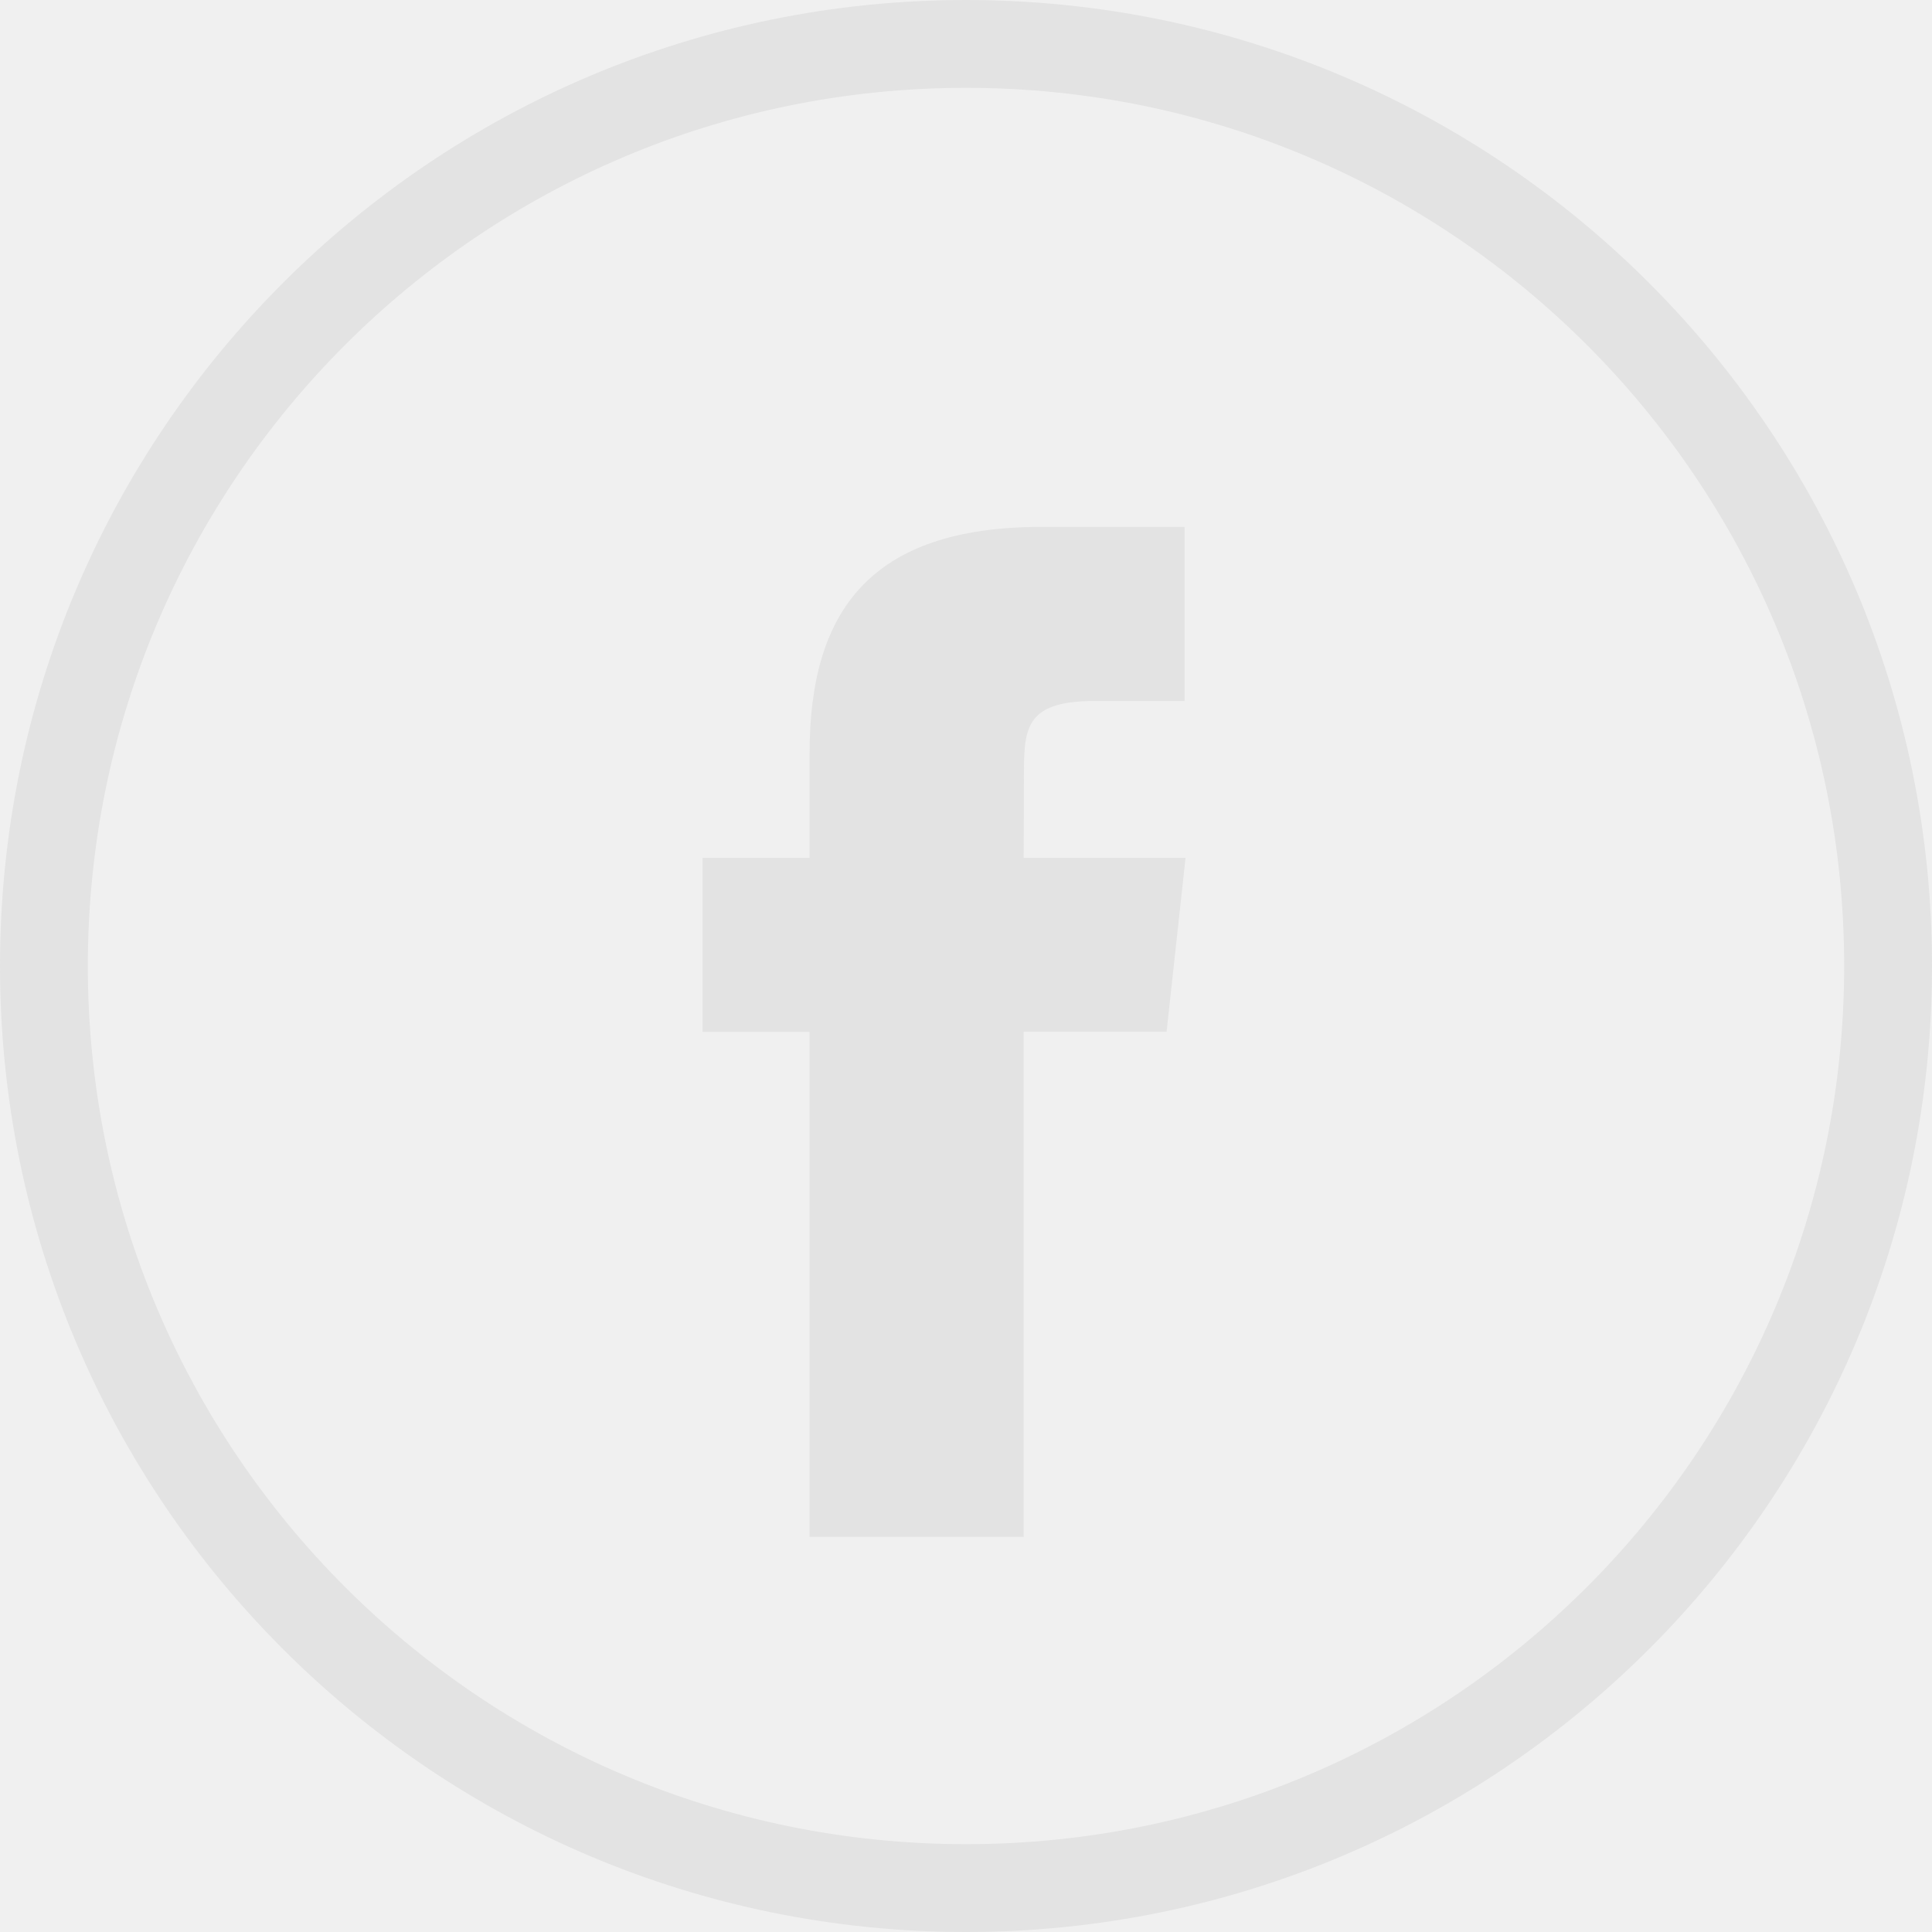
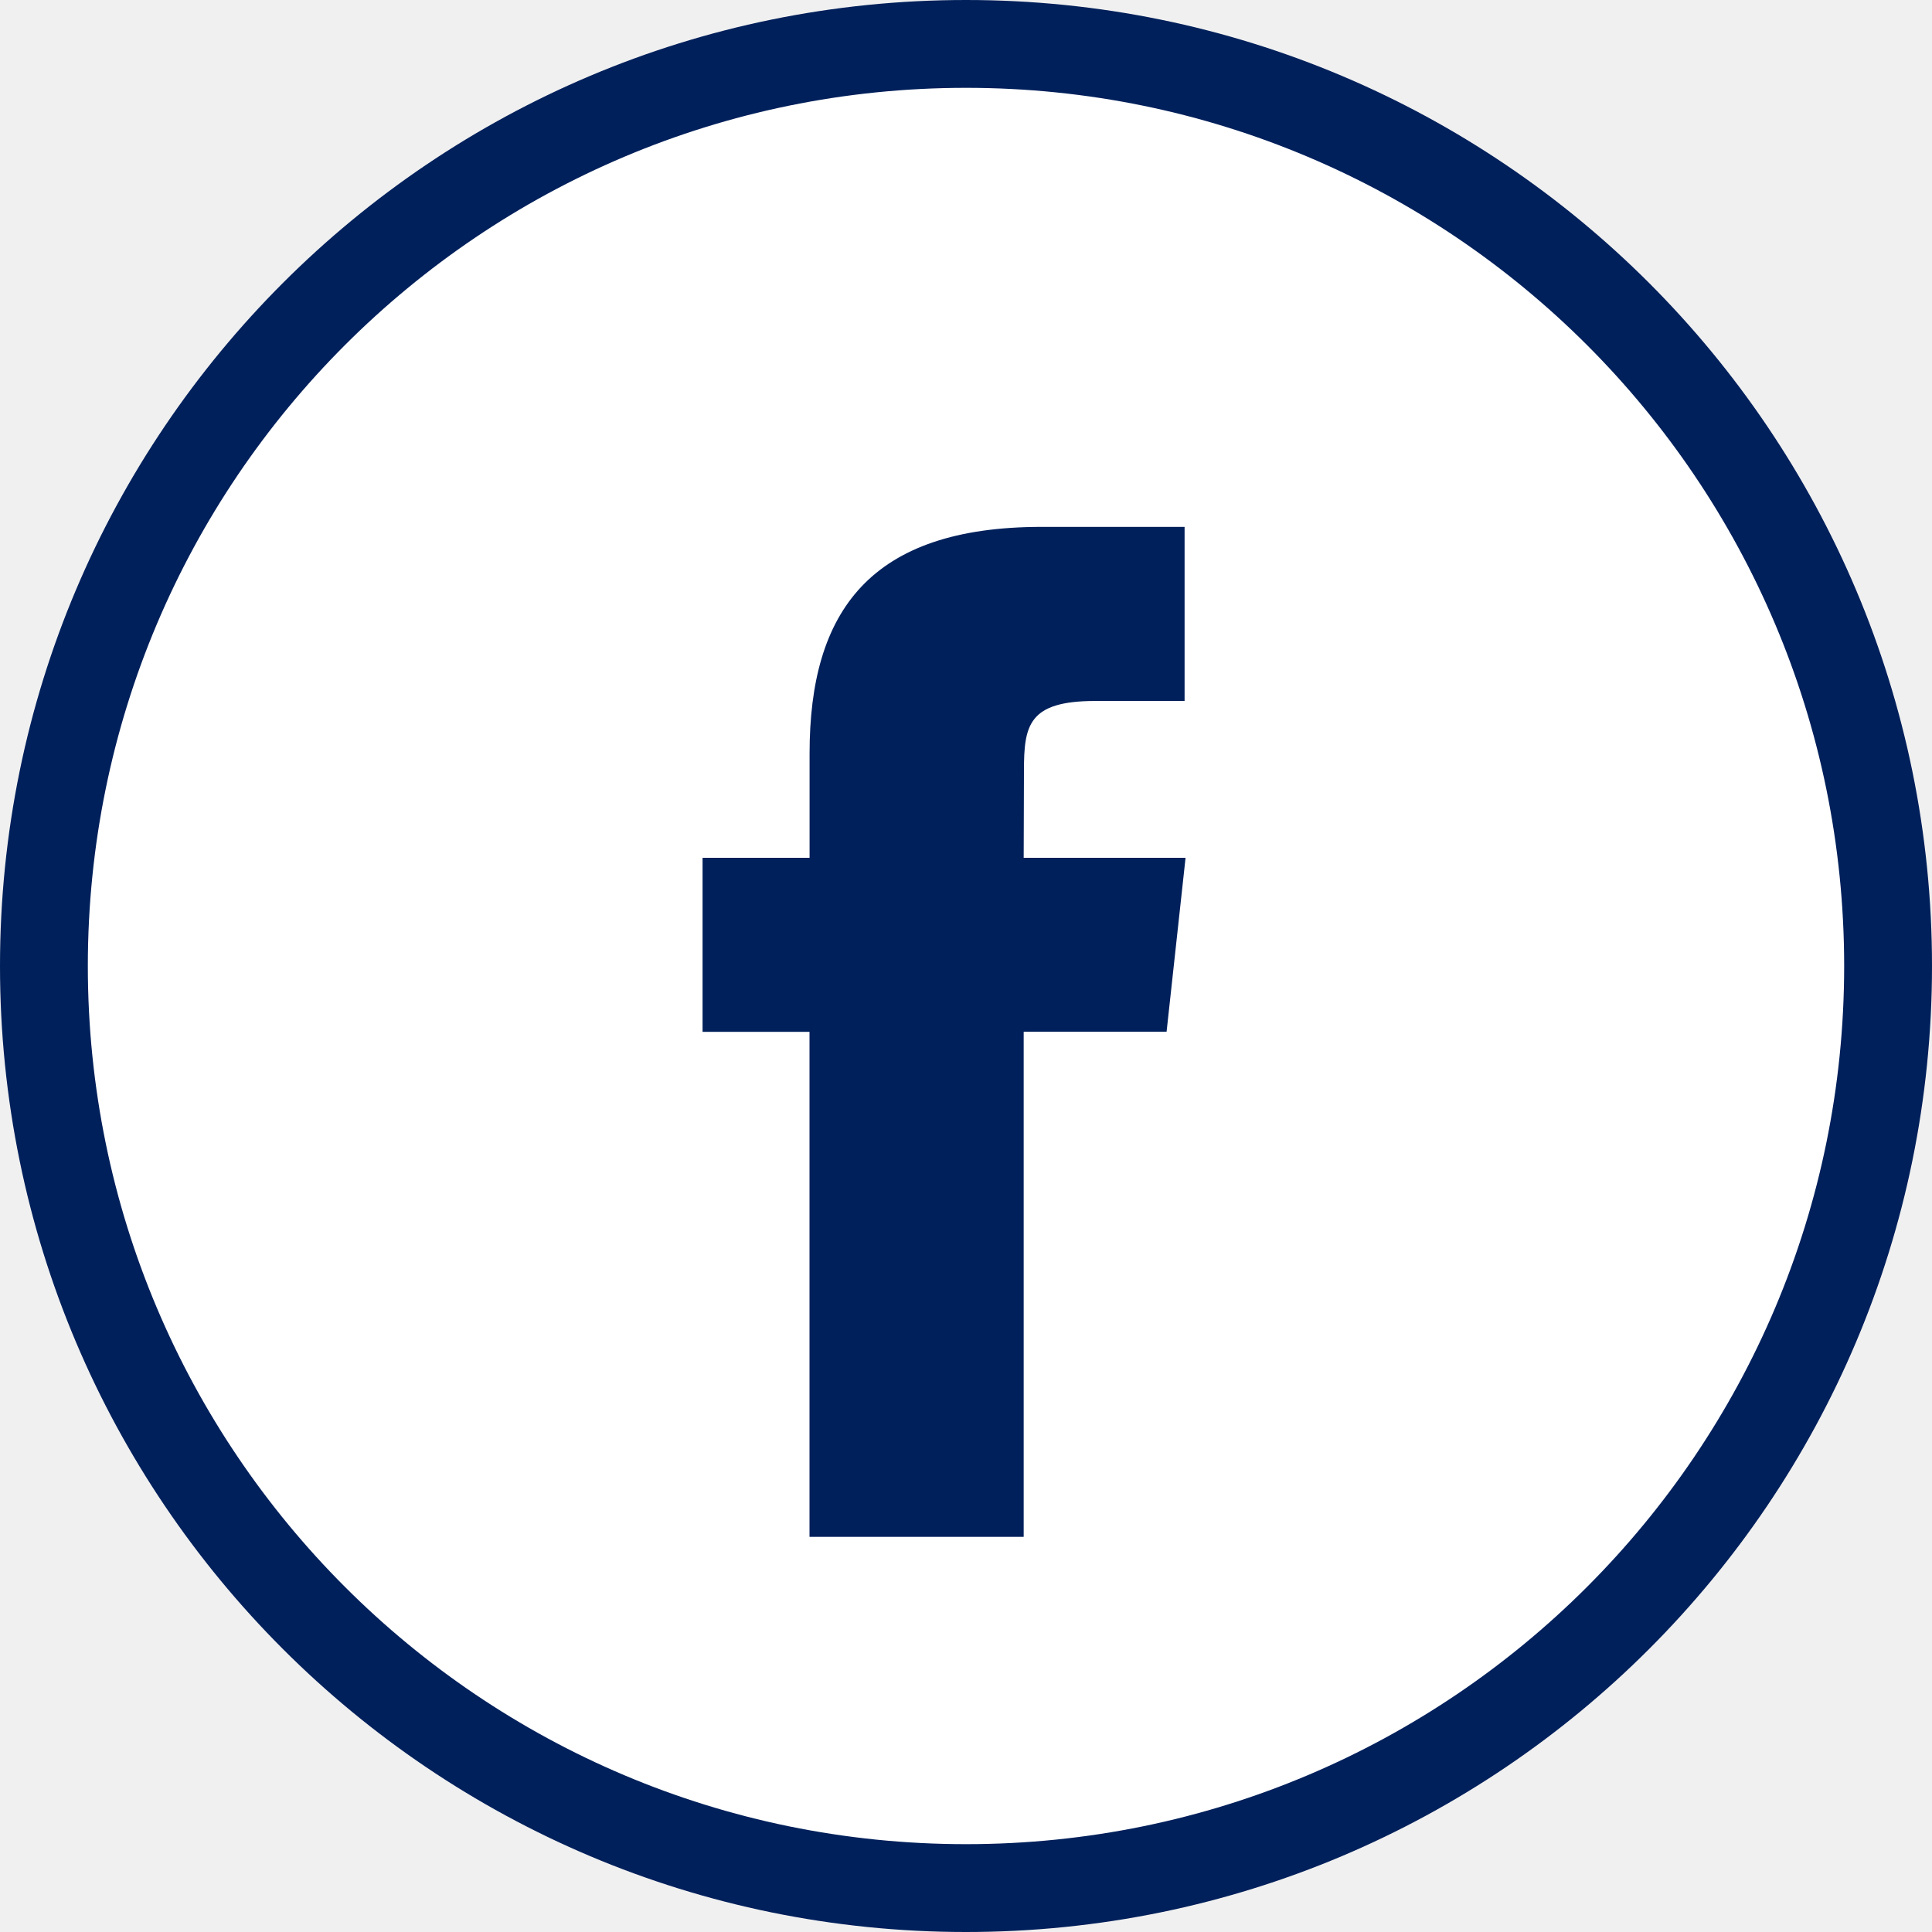
<svg xmlns="http://www.w3.org/2000/svg" width="28" height="28" viewBox="0 0 28 28">
  <g fill="none" fill-rule="evenodd">
    <path d="M0 0h28v28H0z" />
-     <path fill="#E3E3E3" fill-rule="nonzero" d="M14 26.727c7.03 0 12.727-5.698 12.727-12.727C26.727 6.97 21.03 1.273 14 1.273 6.97 1.273 1.273 6.97 1.273 14c0 7.03 5.698 12.727 12.727 12.727zM14 28C6.268 28 0 21.732 0 14S6.268 0 14 0s14 6.268 14 14-6.268 14-14 14zm-2.267-5.727h3.103v-7.32h2.071l.275-2.521h-2.346l.004-1.263c0-.657.064-1.01 1.033-1.01h1.295V7.636h-2.072c-2.488 0-3.363 1.224-3.363 3.282v1.514h-1.551v2.522h1.55v7.319z" />
+     <circle cx="14" cy="14" r="13" fill="white" />
+     <path fill="#00205B" fill-rule="nonzero" d="M14 26.727c7.03 0 12.727-5.698 12.727-12.727C26.727 6.97 21.03 1.273 14 1.273 6.97 1.273 1.273 6.97 1.273 14c0 7.03 5.698 12.727 12.727 12.727zM14 28C6.268 28 0 21.732 0 14S6.268 0 14 0s14 6.268 14 14-6.268 14-14 14zm-2.267-5.727h3.103v-7.32h2.071l.275-2.521h-2.346l.004-1.263c0-.657.064-1.01 1.033-1.01h1.295V7.636h-2.072c-2.488 0-3.363 1.224-3.363 3.282v1.514h-1.551v2.522h1.55v7.319z" />
  </g>
</svg>
